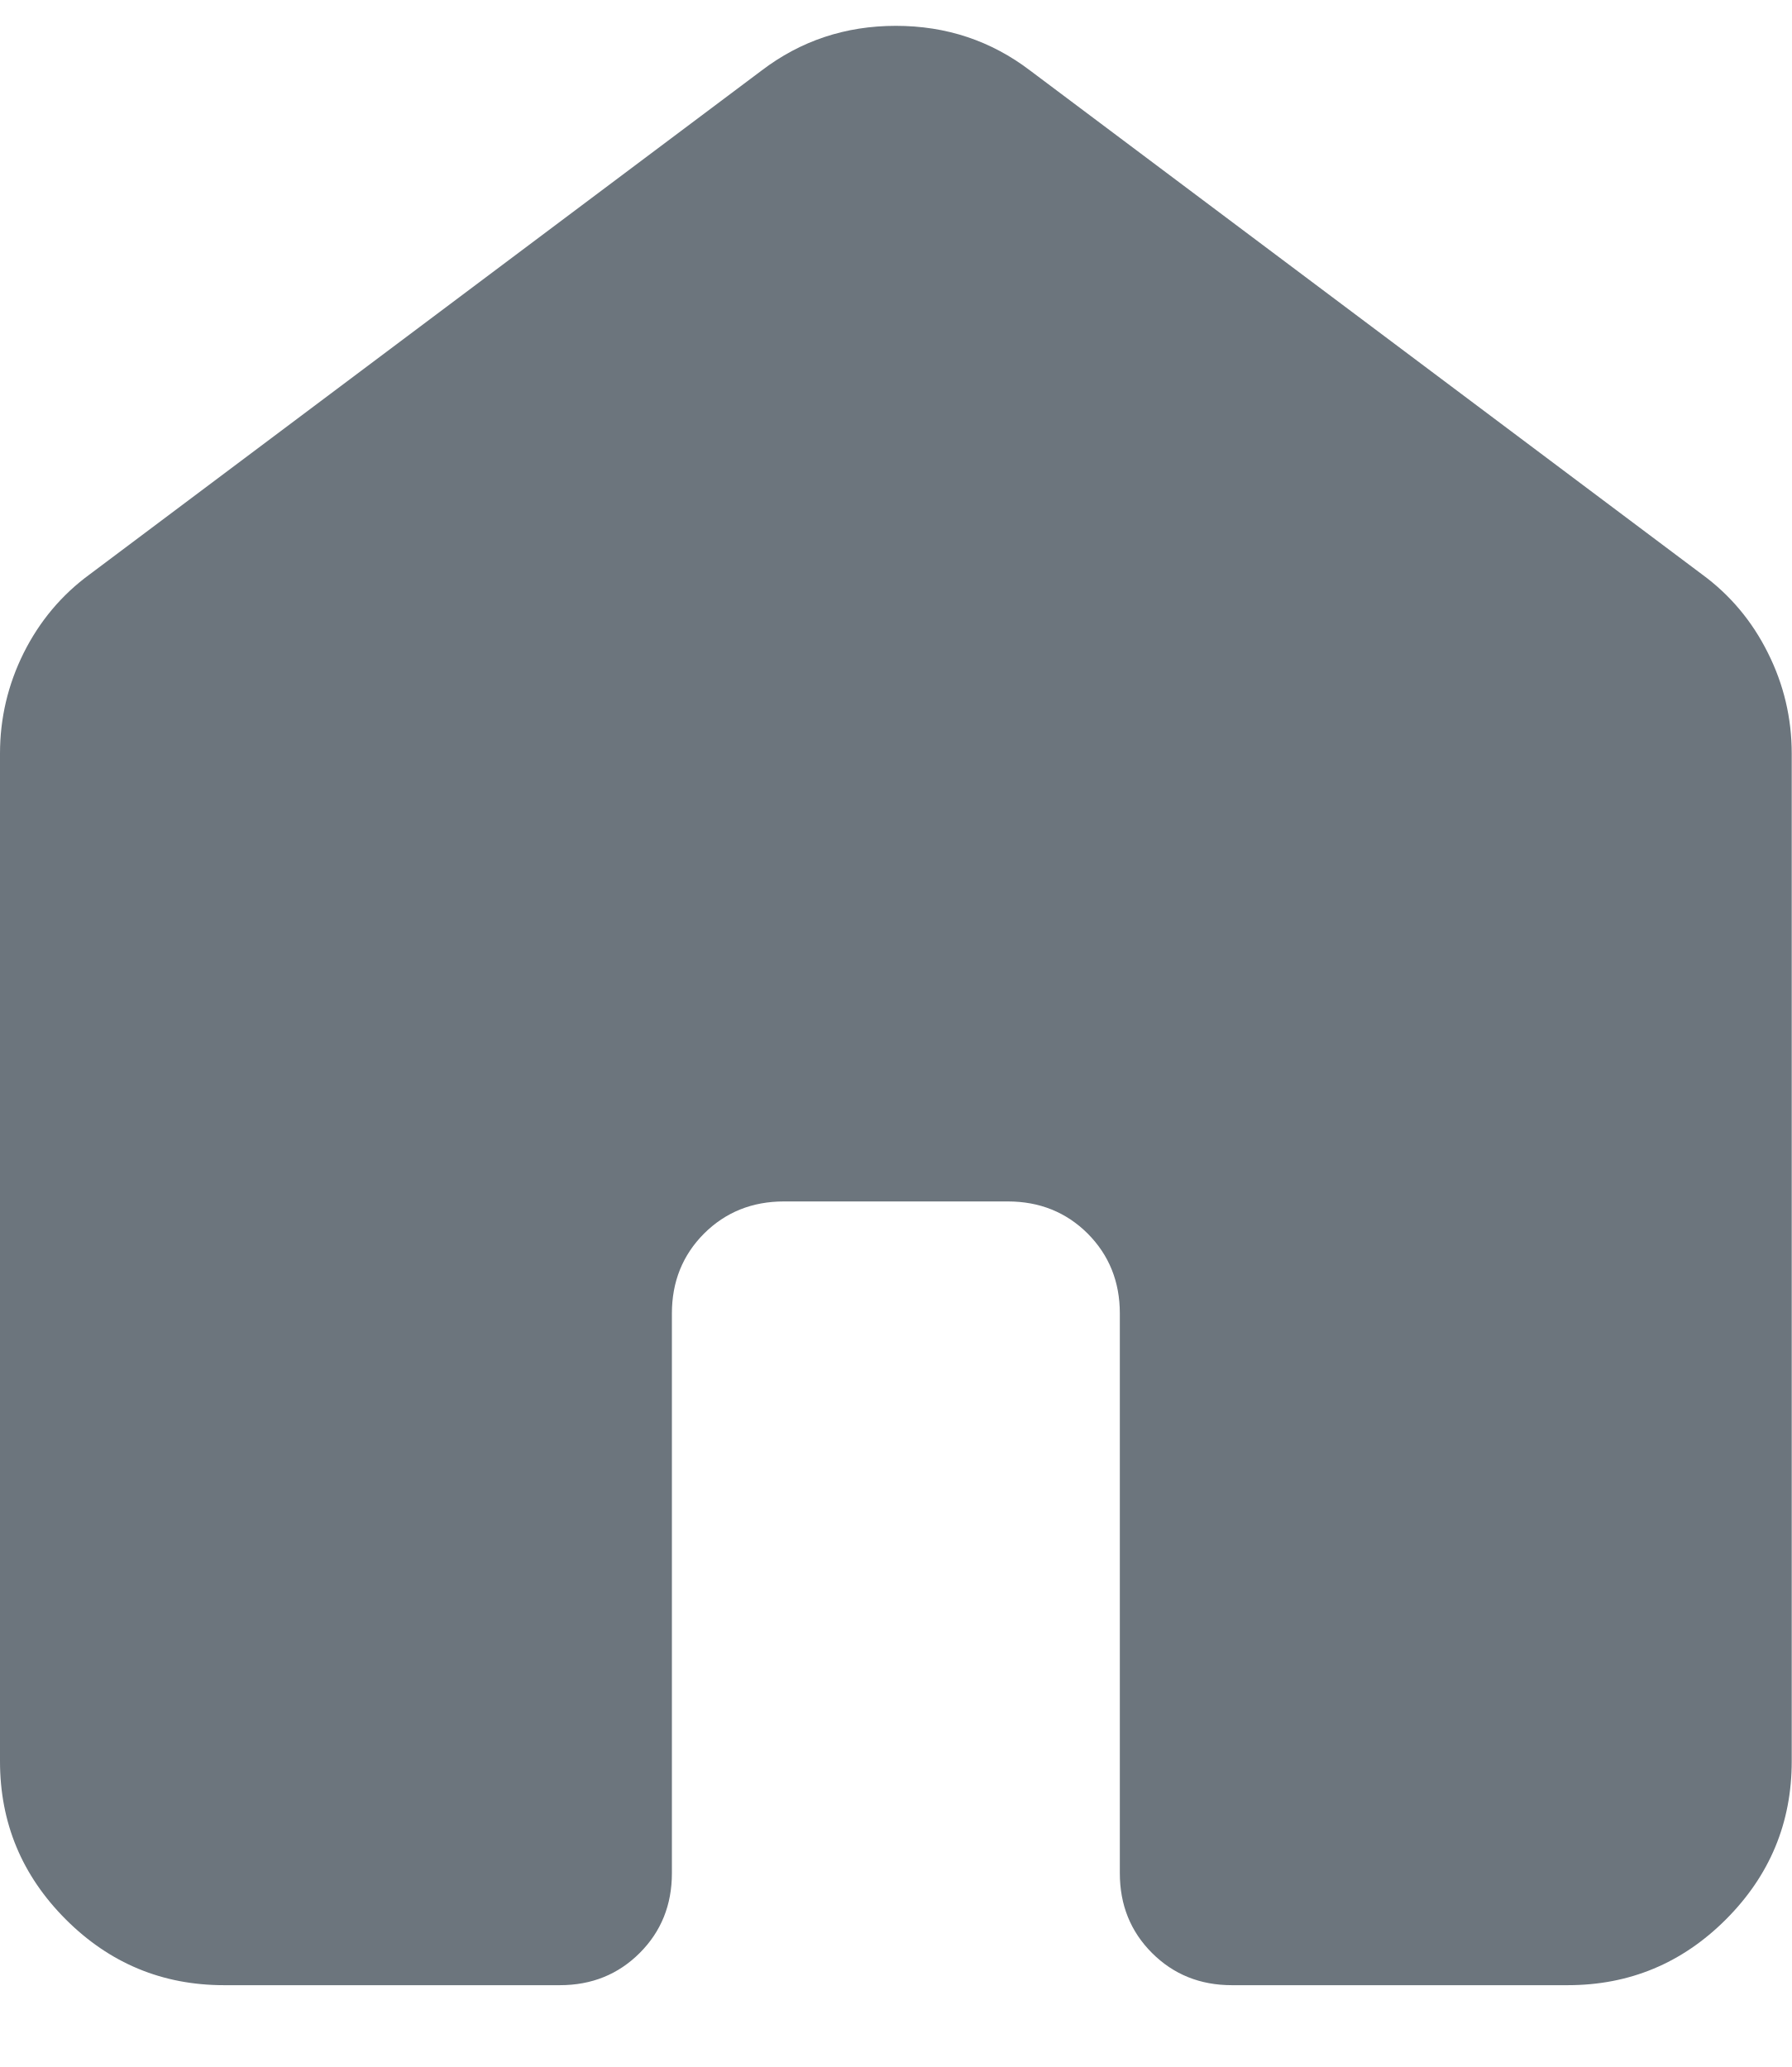
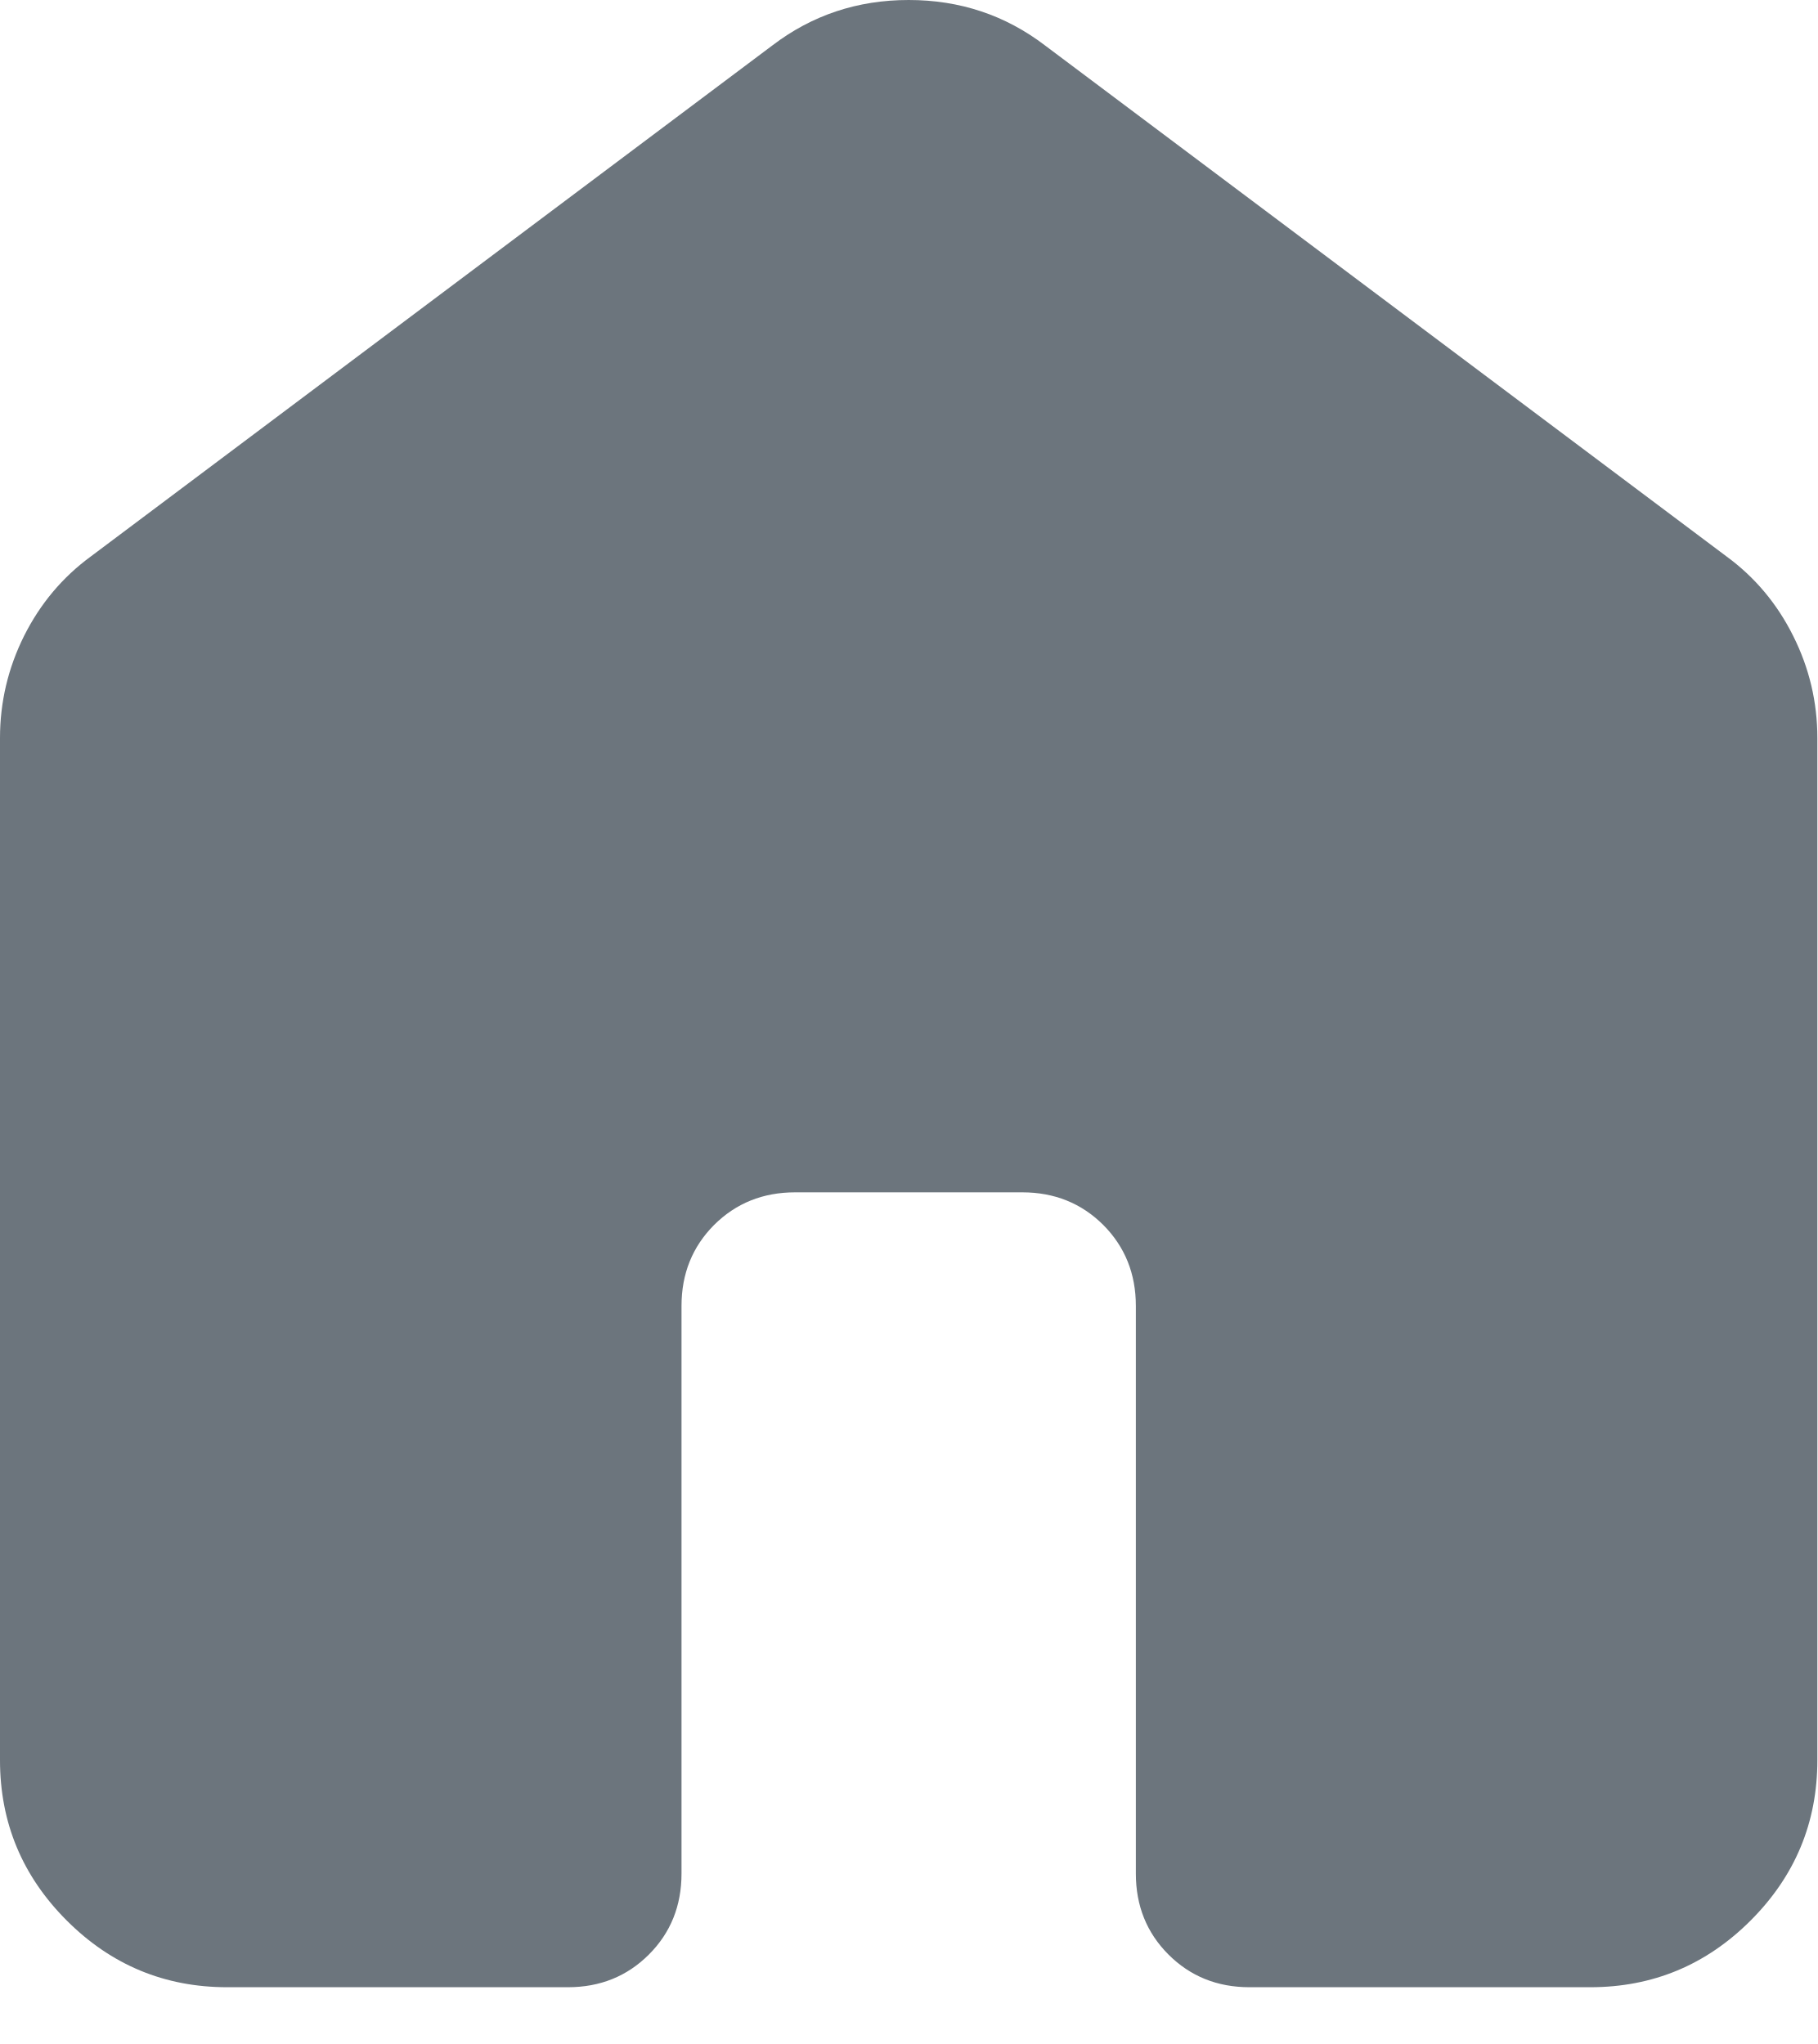
- <svg xmlns="http://www.w3.org/2000/svg" width="13" height="15" viewBox="0 0 16 18" fill="none">
+ <svg xmlns="http://www.w3.org/2000/svg" viewBox="0 0 16 18" fill="none">
  <path d="M0 15.5V6.5C0 6.183 0.071 5.883 0.212 5.6C0.354 5.317 0.55 5.083 0.8 4.9L6.8 0.4C7.15 0.133 7.55 0 8 0C8.45 0 8.85 0.133 9.2 0.4L15.2 4.9C15.45 5.083 15.646 5.317 15.787 5.6C15.929 5.883 16 6.183 16 6.5V15.5C16 16.05 15.804 16.521 15.412 16.913C15.021 17.304 14.55 17.5 14 17.5H11C10.717 17.5 10.479 17.404 10.287 17.212C10.096 17.021 10 16.783 10 16.5V11.5C10 11.217 9.904 10.979 9.713 10.787C9.521 10.596 9.283 10.5 9 10.5H7C6.717 10.5 6.479 10.596 6.287 10.787C6.096 10.979 6 11.217 6 11.5V16.5C6 16.783 5.904 17.021 5.713 17.212C5.521 17.404 5.283 17.5 5 17.5H2C1.45 17.5 0.979 17.304 0.588 16.913C0.196 16.521 0 16.05 0 15.5Z" fill="#6C757D" />
</svg>
